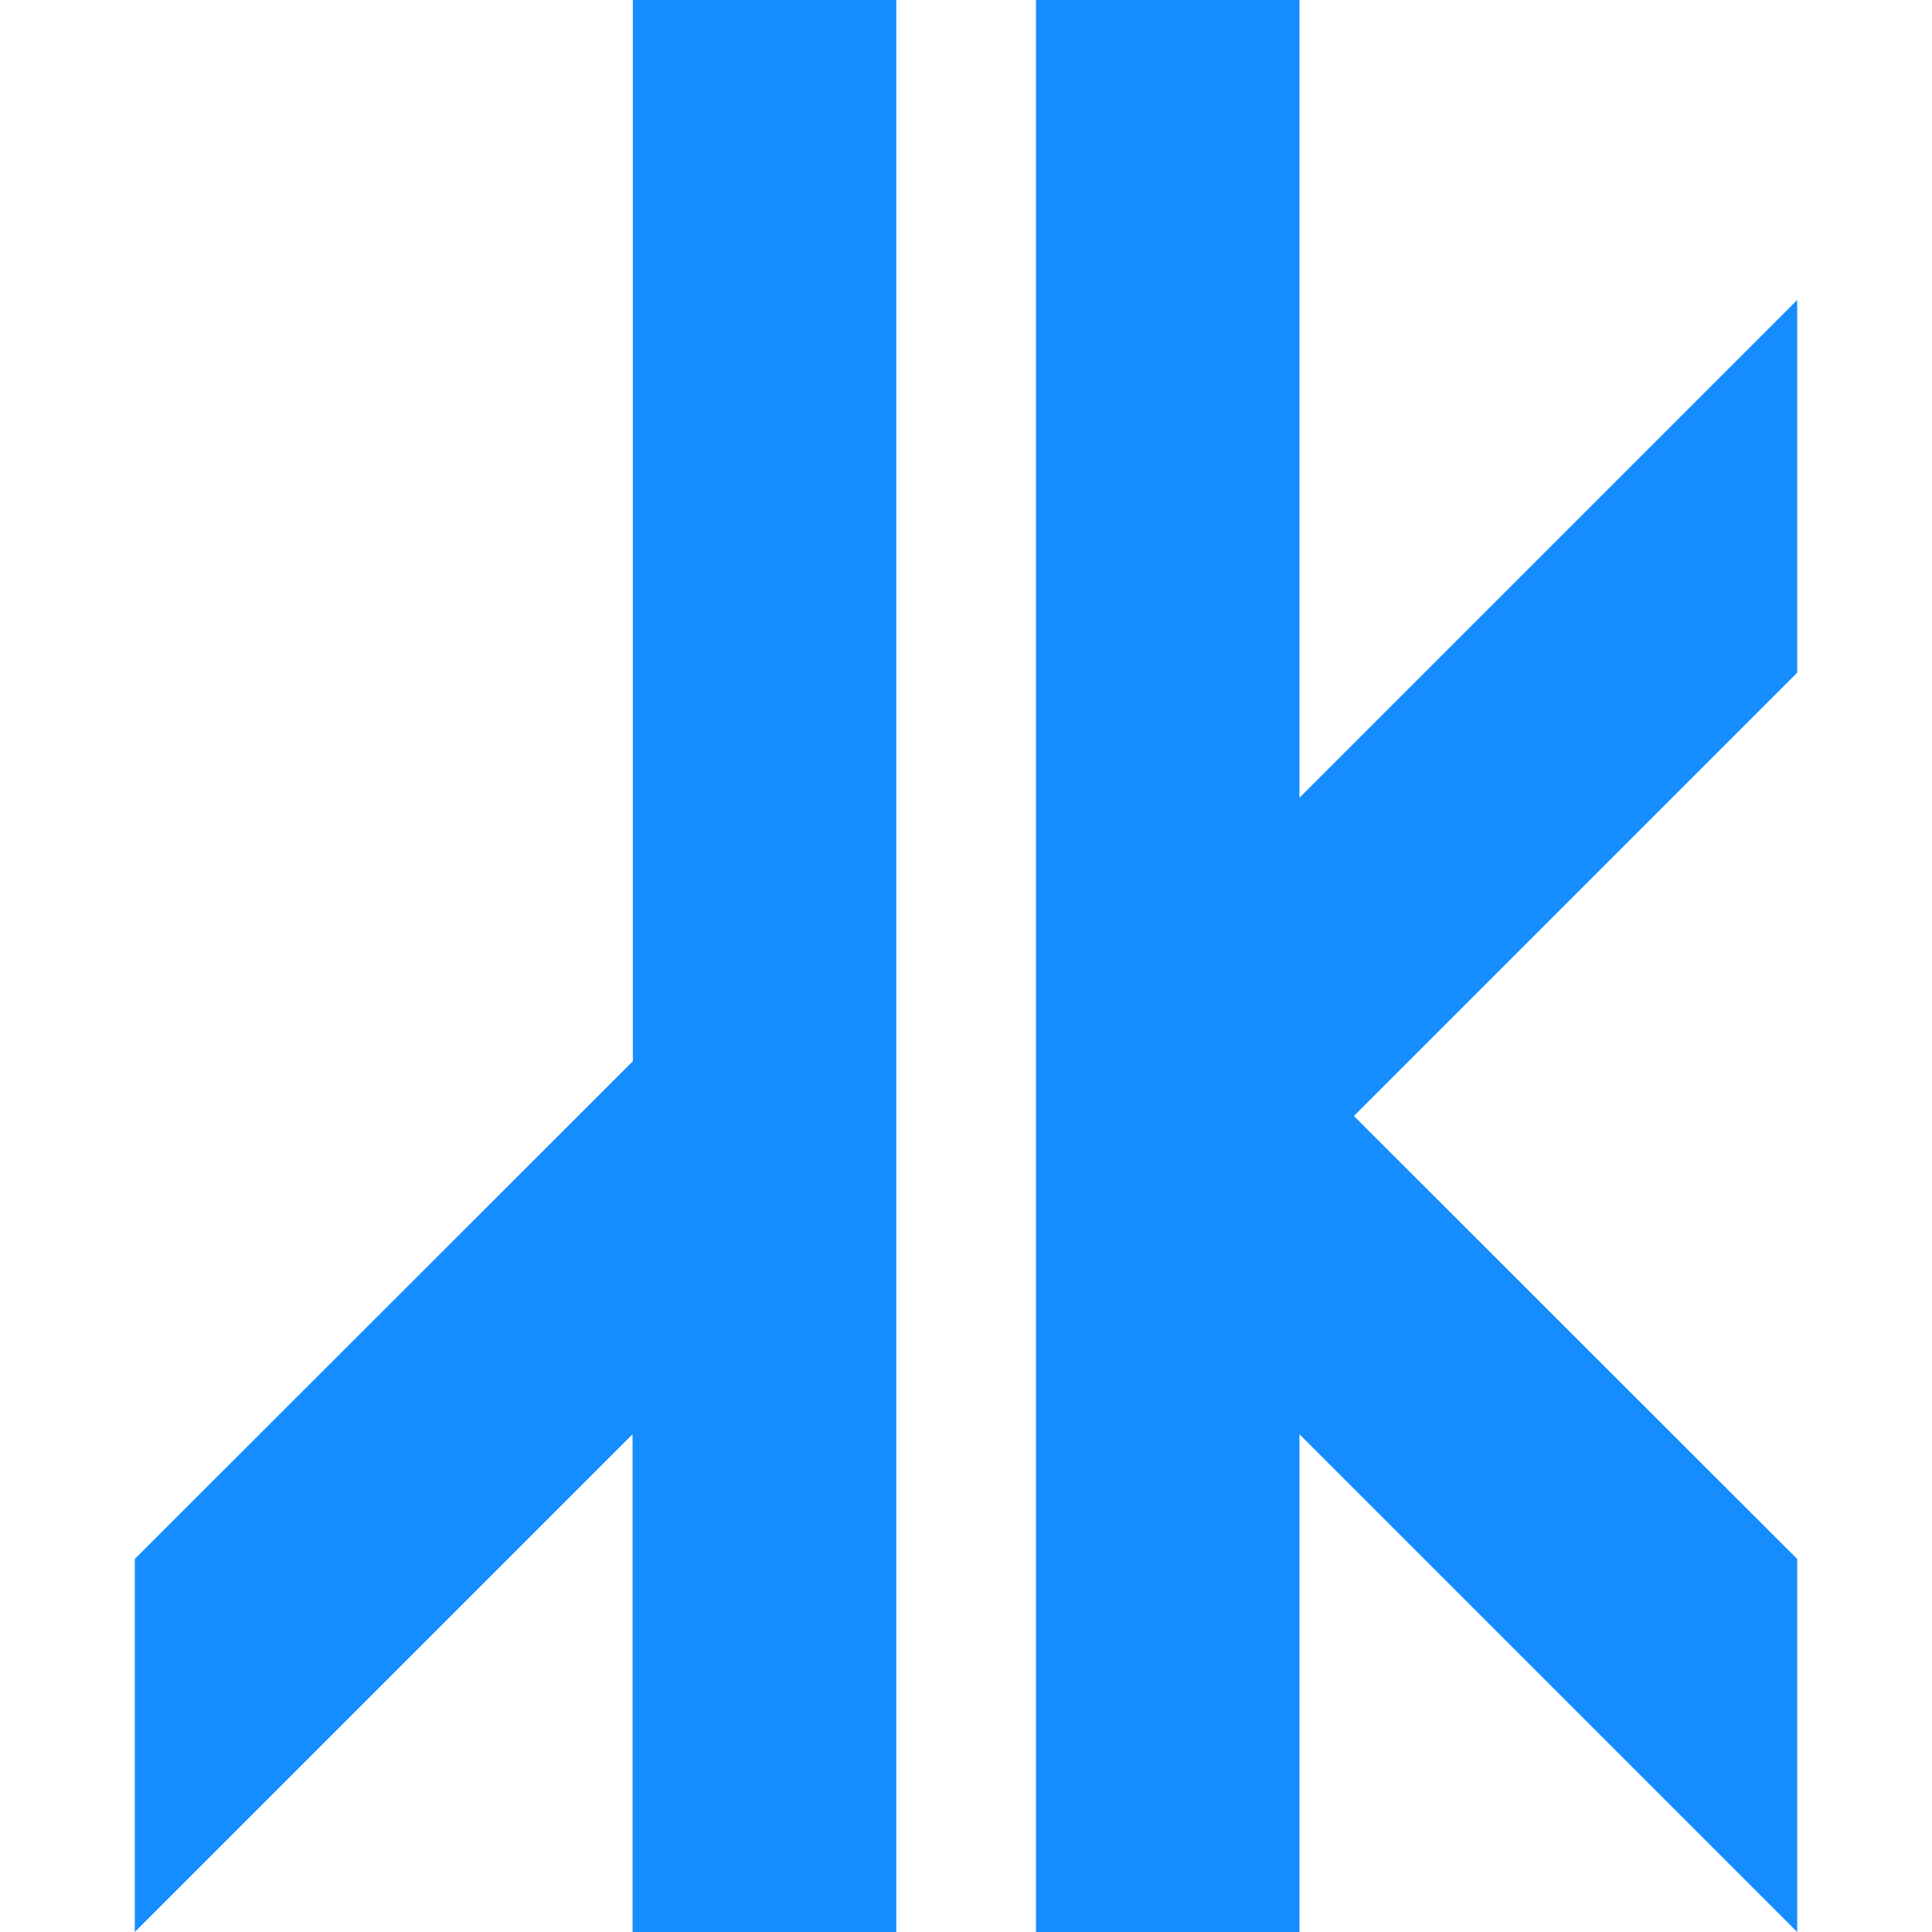
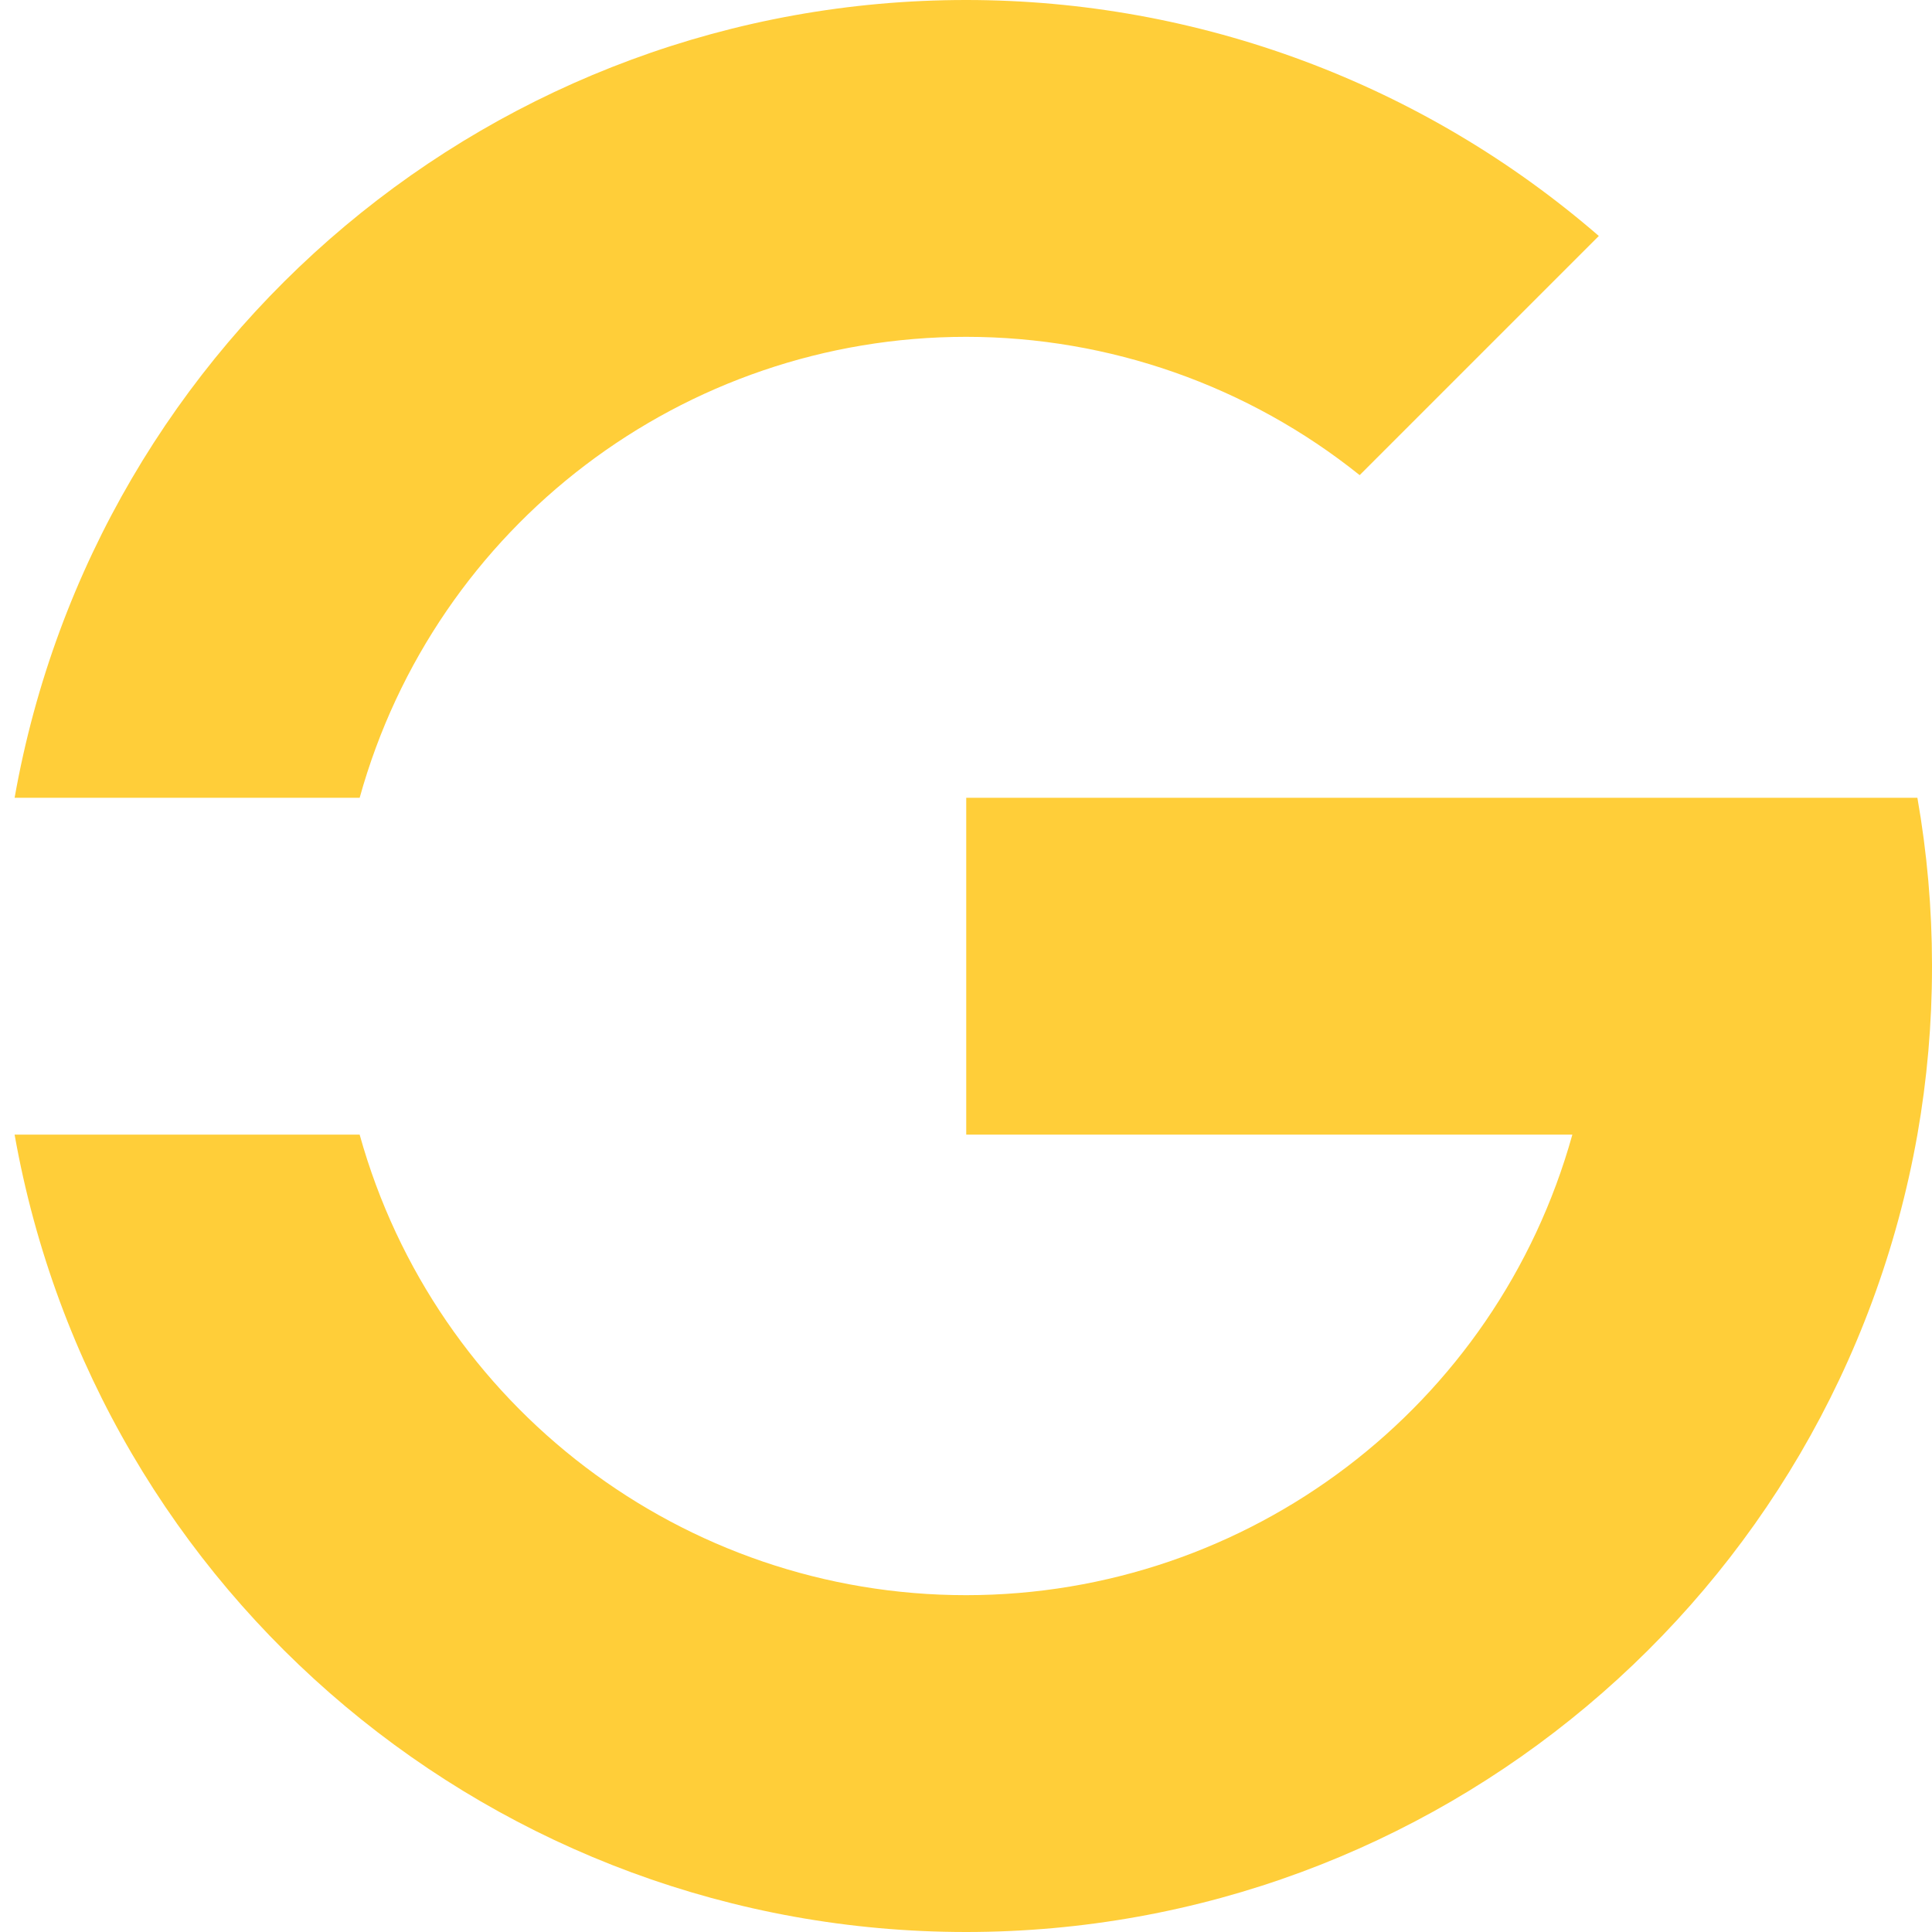
- <svg xmlns="http://www.w3.org/2000/svg" width="24" height="24" viewBox="0 0 6.35 6.35" version="1.1" id="svg1">
+ <svg xmlns="http://www.w3.org/2000/svg" width="16" height="16" viewBox="0 0 4.233 4.233" version="1.1" id="svg1">
  <defs id="defs1" />
  <g id="layer1">
-     <path id="path24" style="baseline-shift:baseline;display:inline;overflow:visible;vector-effect:none;fill:#158dff;fill-opacity:1;stroke-width:1;paint-order:markers stroke fill;enable-background:accumulate;stop-color:#000000" d="M 2.08,0 V 3.488 L 0.443,5.124 v 1.226 l 1.636,-1.636 v 1.636 H 2.946 V 0 Z m 1.325,0 V 6.35 H 4.271 V 4.714 L 5.907,6.35 V 5.124 L 4.45,3.668 5.907,2.211 V 0.986 L 4.271,2.622 V 0 Z" />
+     <path id="path29" style="fill:#ffce39;stroke-width:3;stroke-linecap:square;paint-order:markers stroke fill" d="M 2.117,0 A 2.117,2.117 0 0 0 0.032,1.748 H 0.788 A 1.379,1.379 0 0 1 2.117,0.738 1.379,1.379 0 0 1 2.979,1.041 L 3.503,0.517 A 2.117,2.117 0 0 0 2.117,0 Z m 0,1.748 V 2.486 H 3.445 A 1.379,1.379 0 0 1 2.117,3.495 1.379,1.379 0 0 1 0.788,2.486 H 0.032 A 2.117,2.117 0 0 0 2.117,4.233 2.117,2.117 0 0 0 4.201,2.486 2.117,2.117 0 0 0 4.233,2.12 V 2.113 A 2.117,2.117 0 0 0 4.201,1.748 H 3.445 2.74 Z" />
  </g>
</svg>
